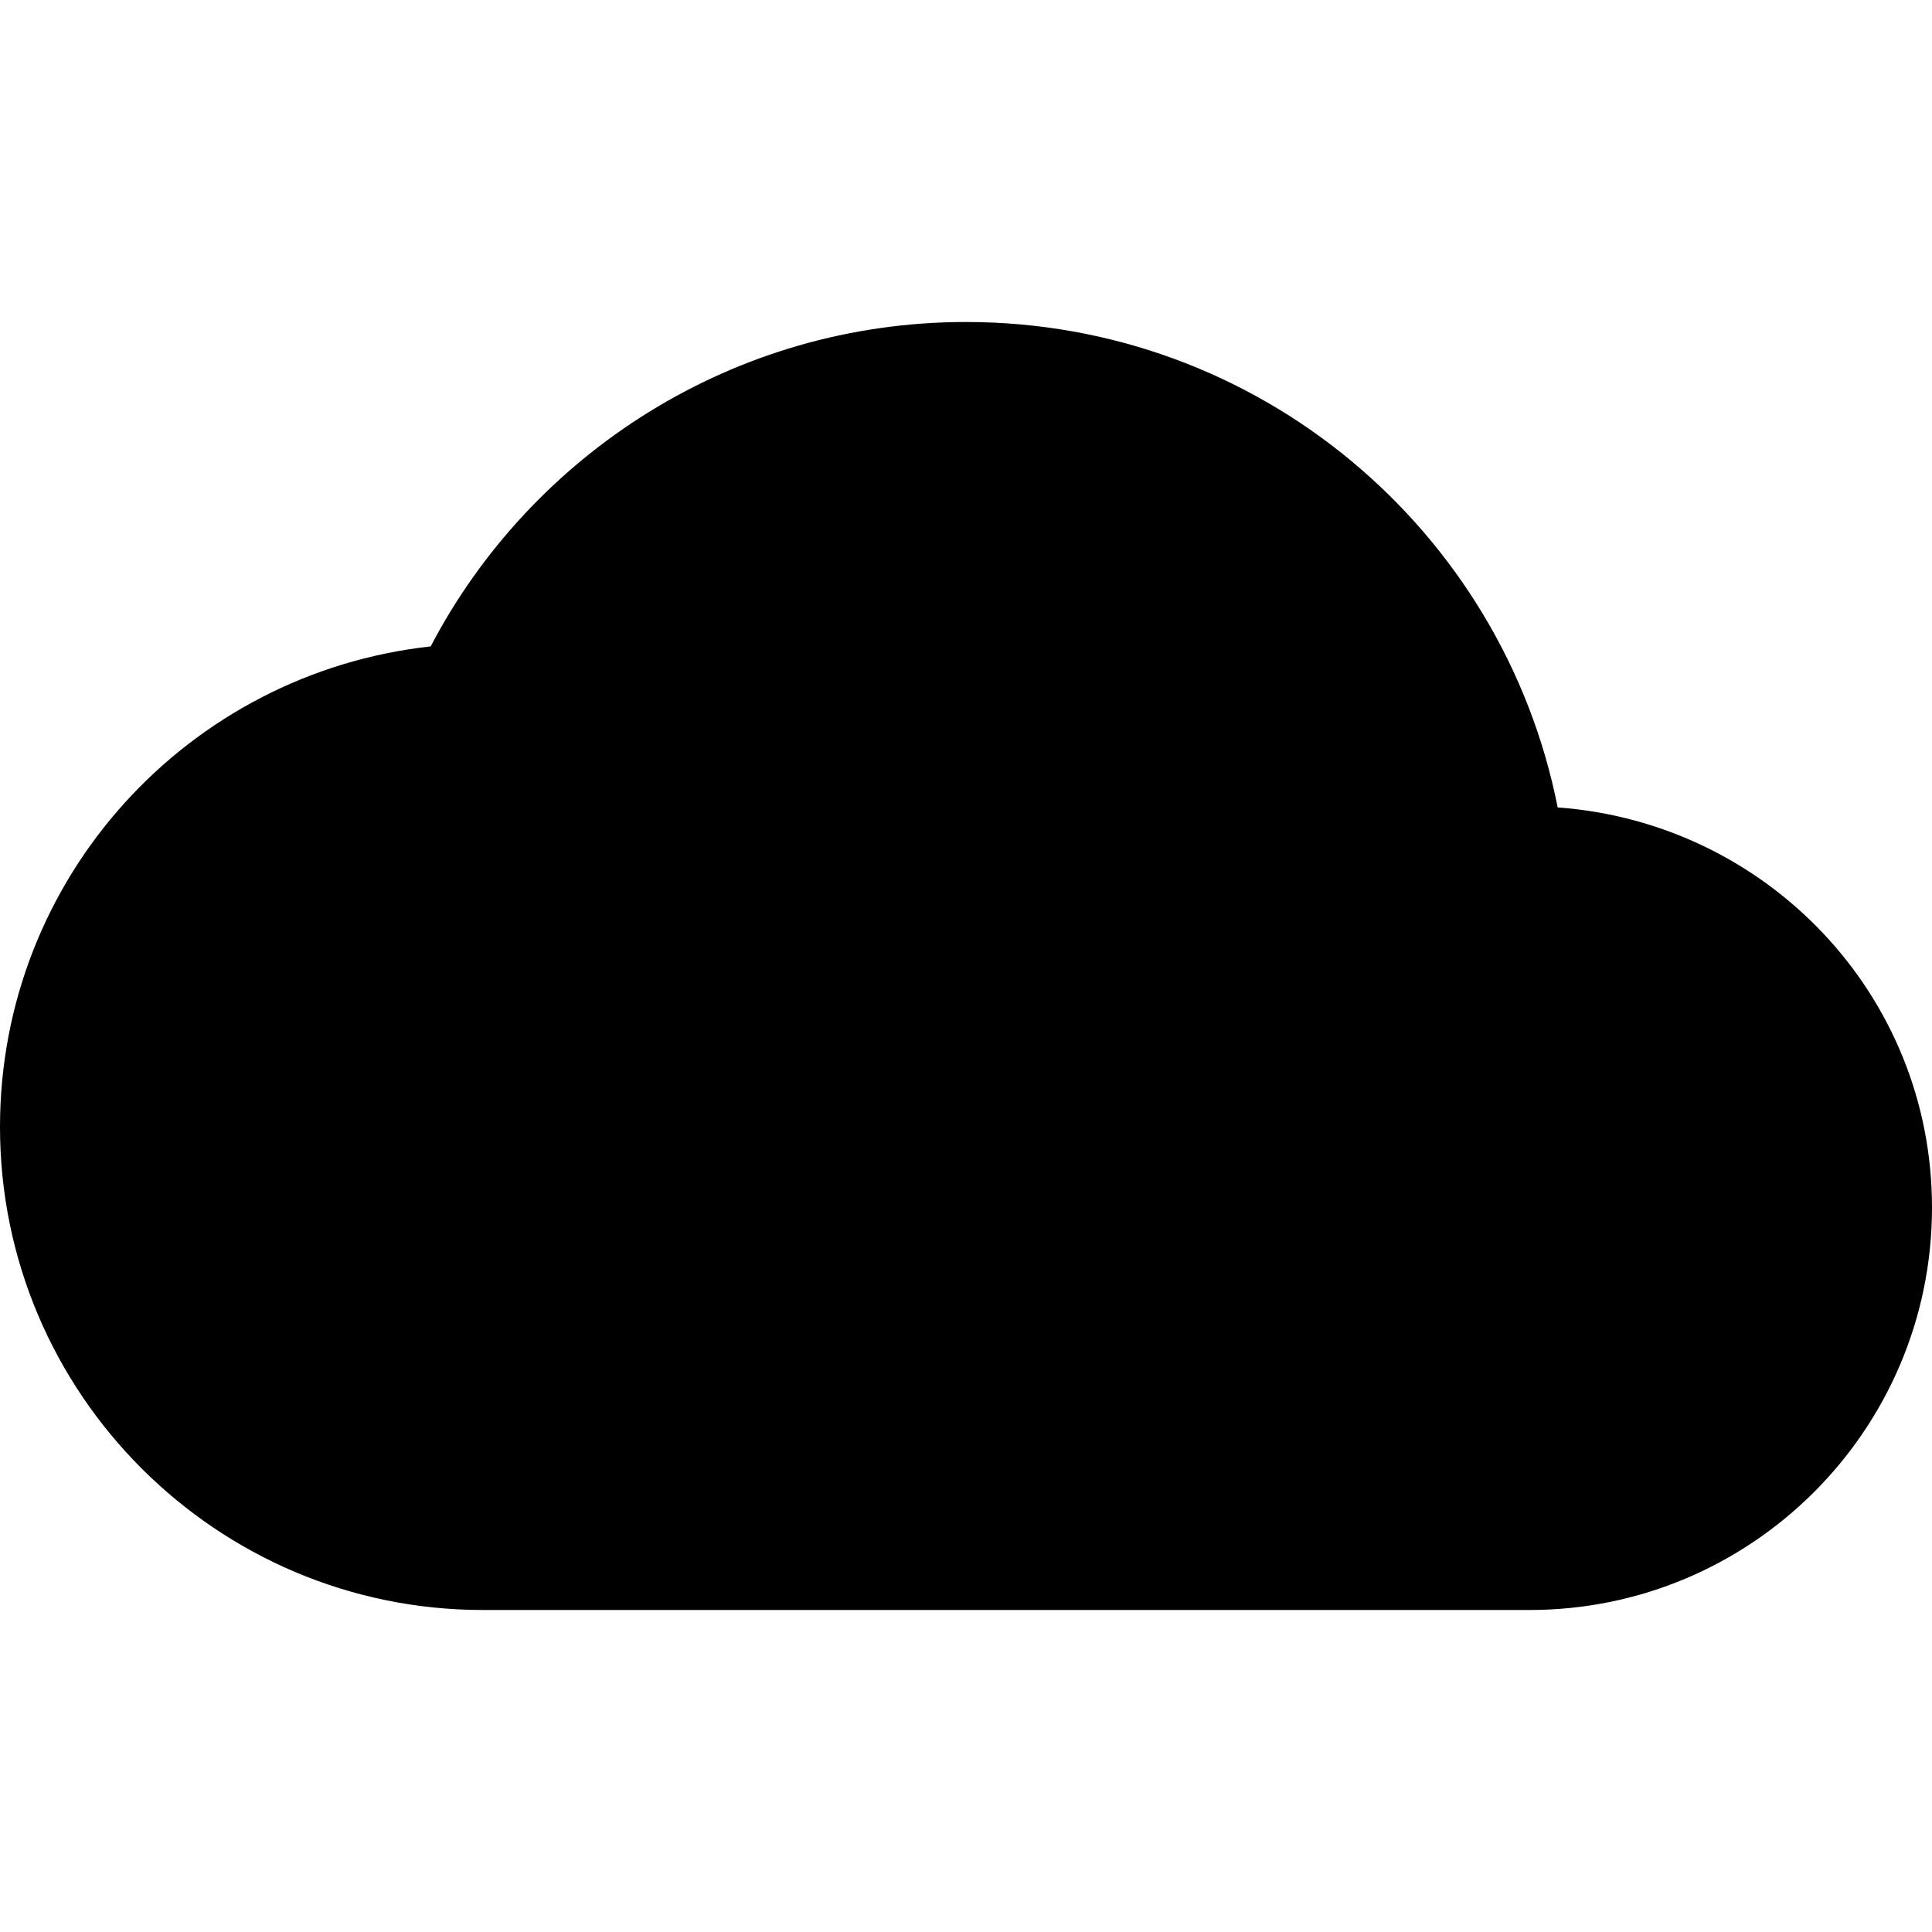
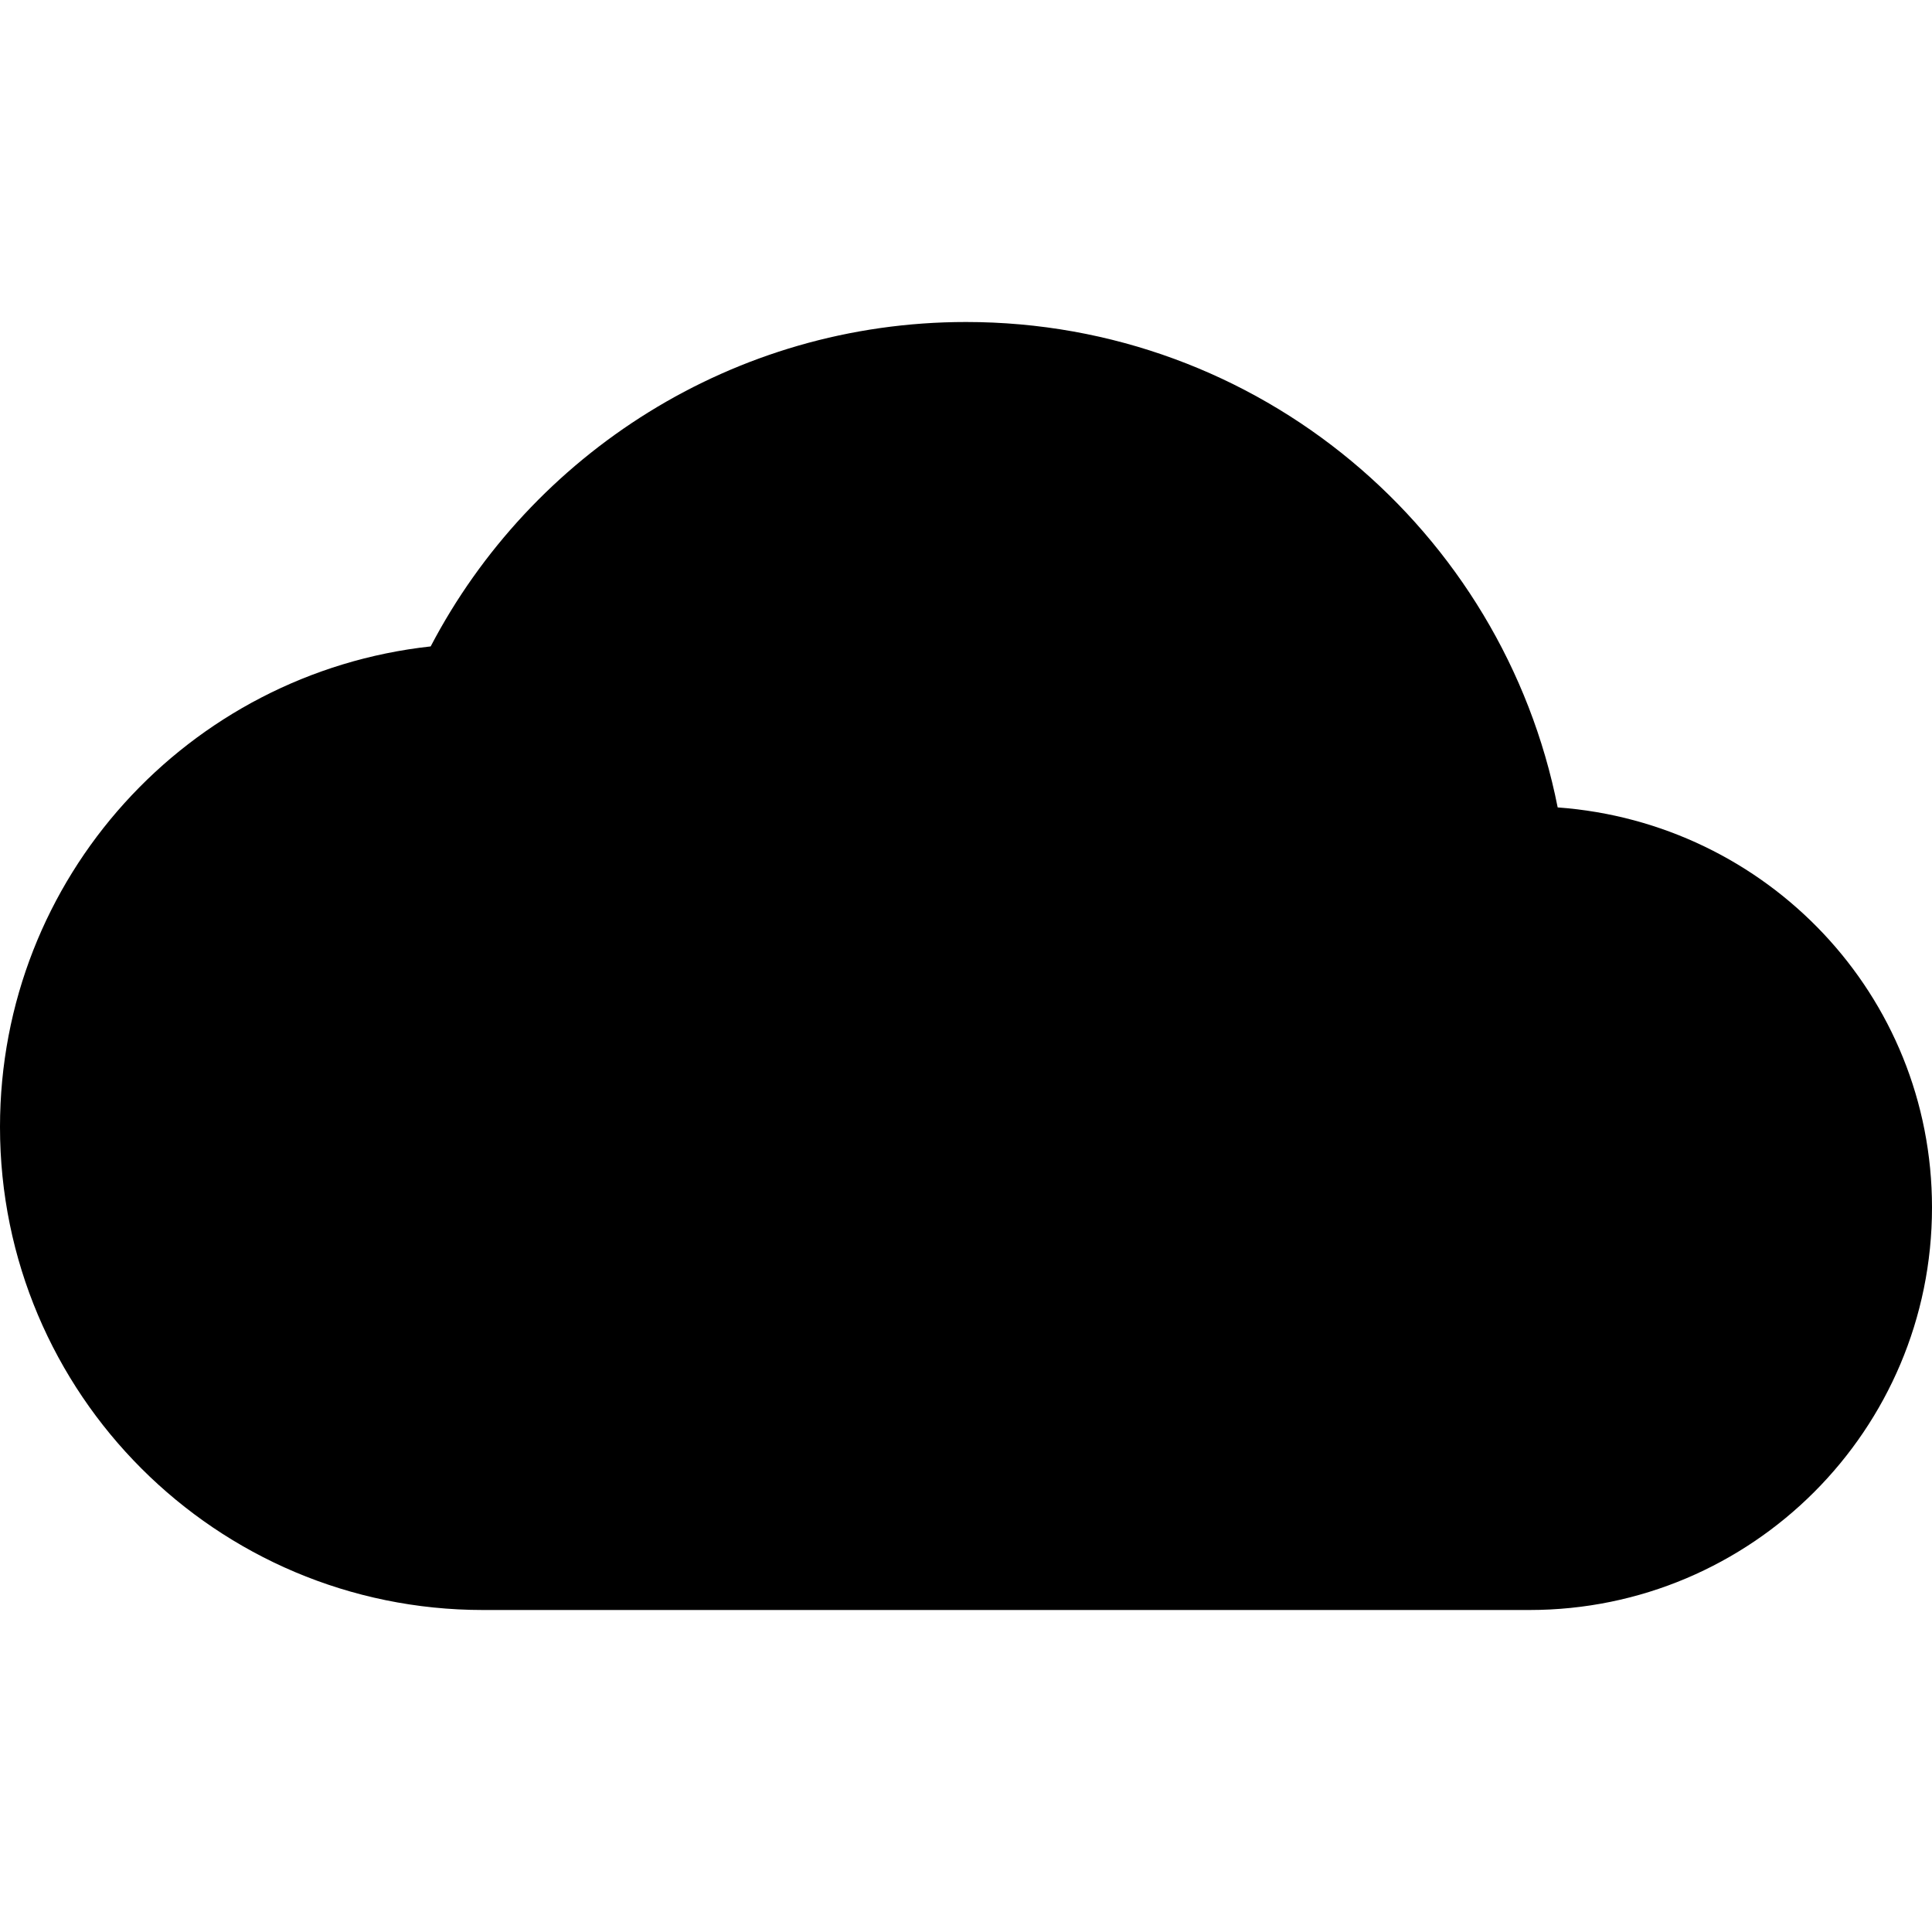
- <svg xmlns="http://www.w3.org/2000/svg" version="1.1" width="24" height="24" viewBox="0 0 24 24">
-   <path d="M19.35,10.03C18.67,6.59 15.64,4 12,4C9.11,4 6.6,5.64 5.35,8.03C2.34,8.36 0,10.9 0,14C0,17.31 2.69,20 6,20H19C21.76,20 24,17.76 24,15C24,12.36 21.95,10.22 19.35,10.03Z" />
+ <svg xmlns="http://www.w3.org/2000/svg" version="1.1" id="mdi-cloud" width="24" height="24" viewBox="0 0 24 24">
+   <path d="M19.35,10.03C18.67,6.59 15.64,4 12,4C9.11,4 6.6,5.64 5.35,8.03C2.34,8.36 0,10.9 0,14A6,6 0 0,0 6,20H19A5,5 0 0,0 24,15C24,12.36 21.95,10.22 19.35,10.03Z" />
</svg>
